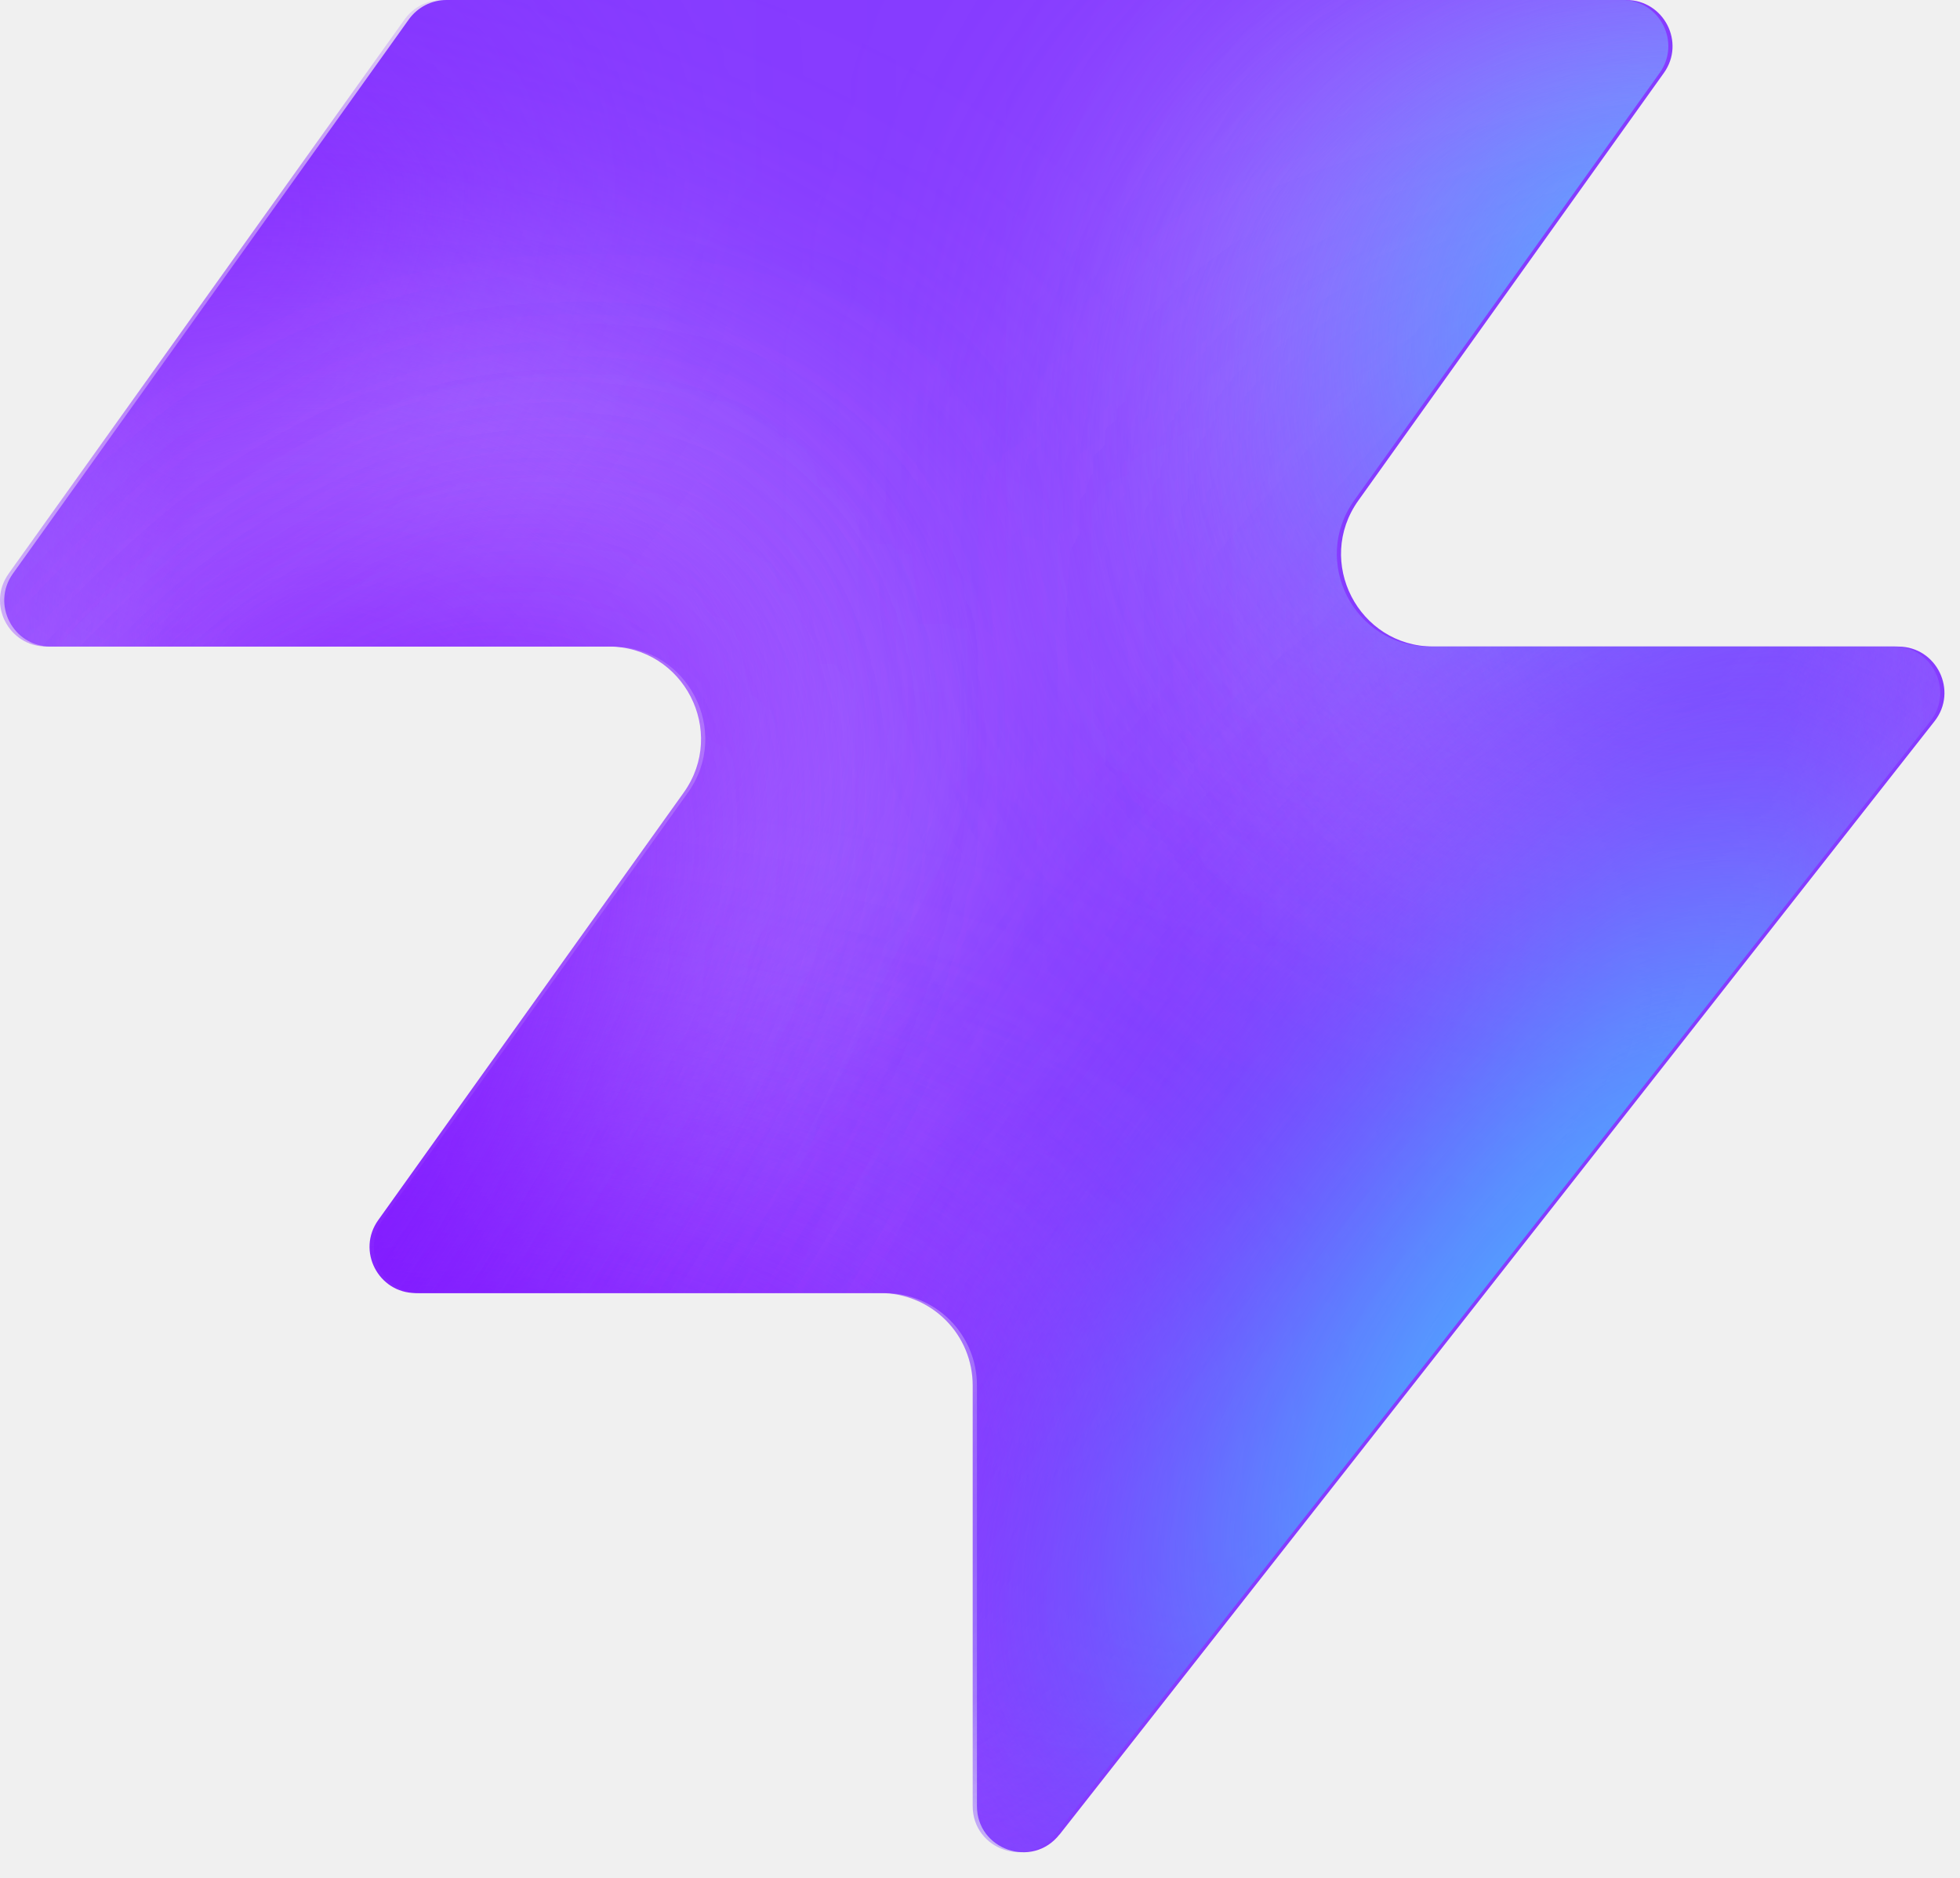
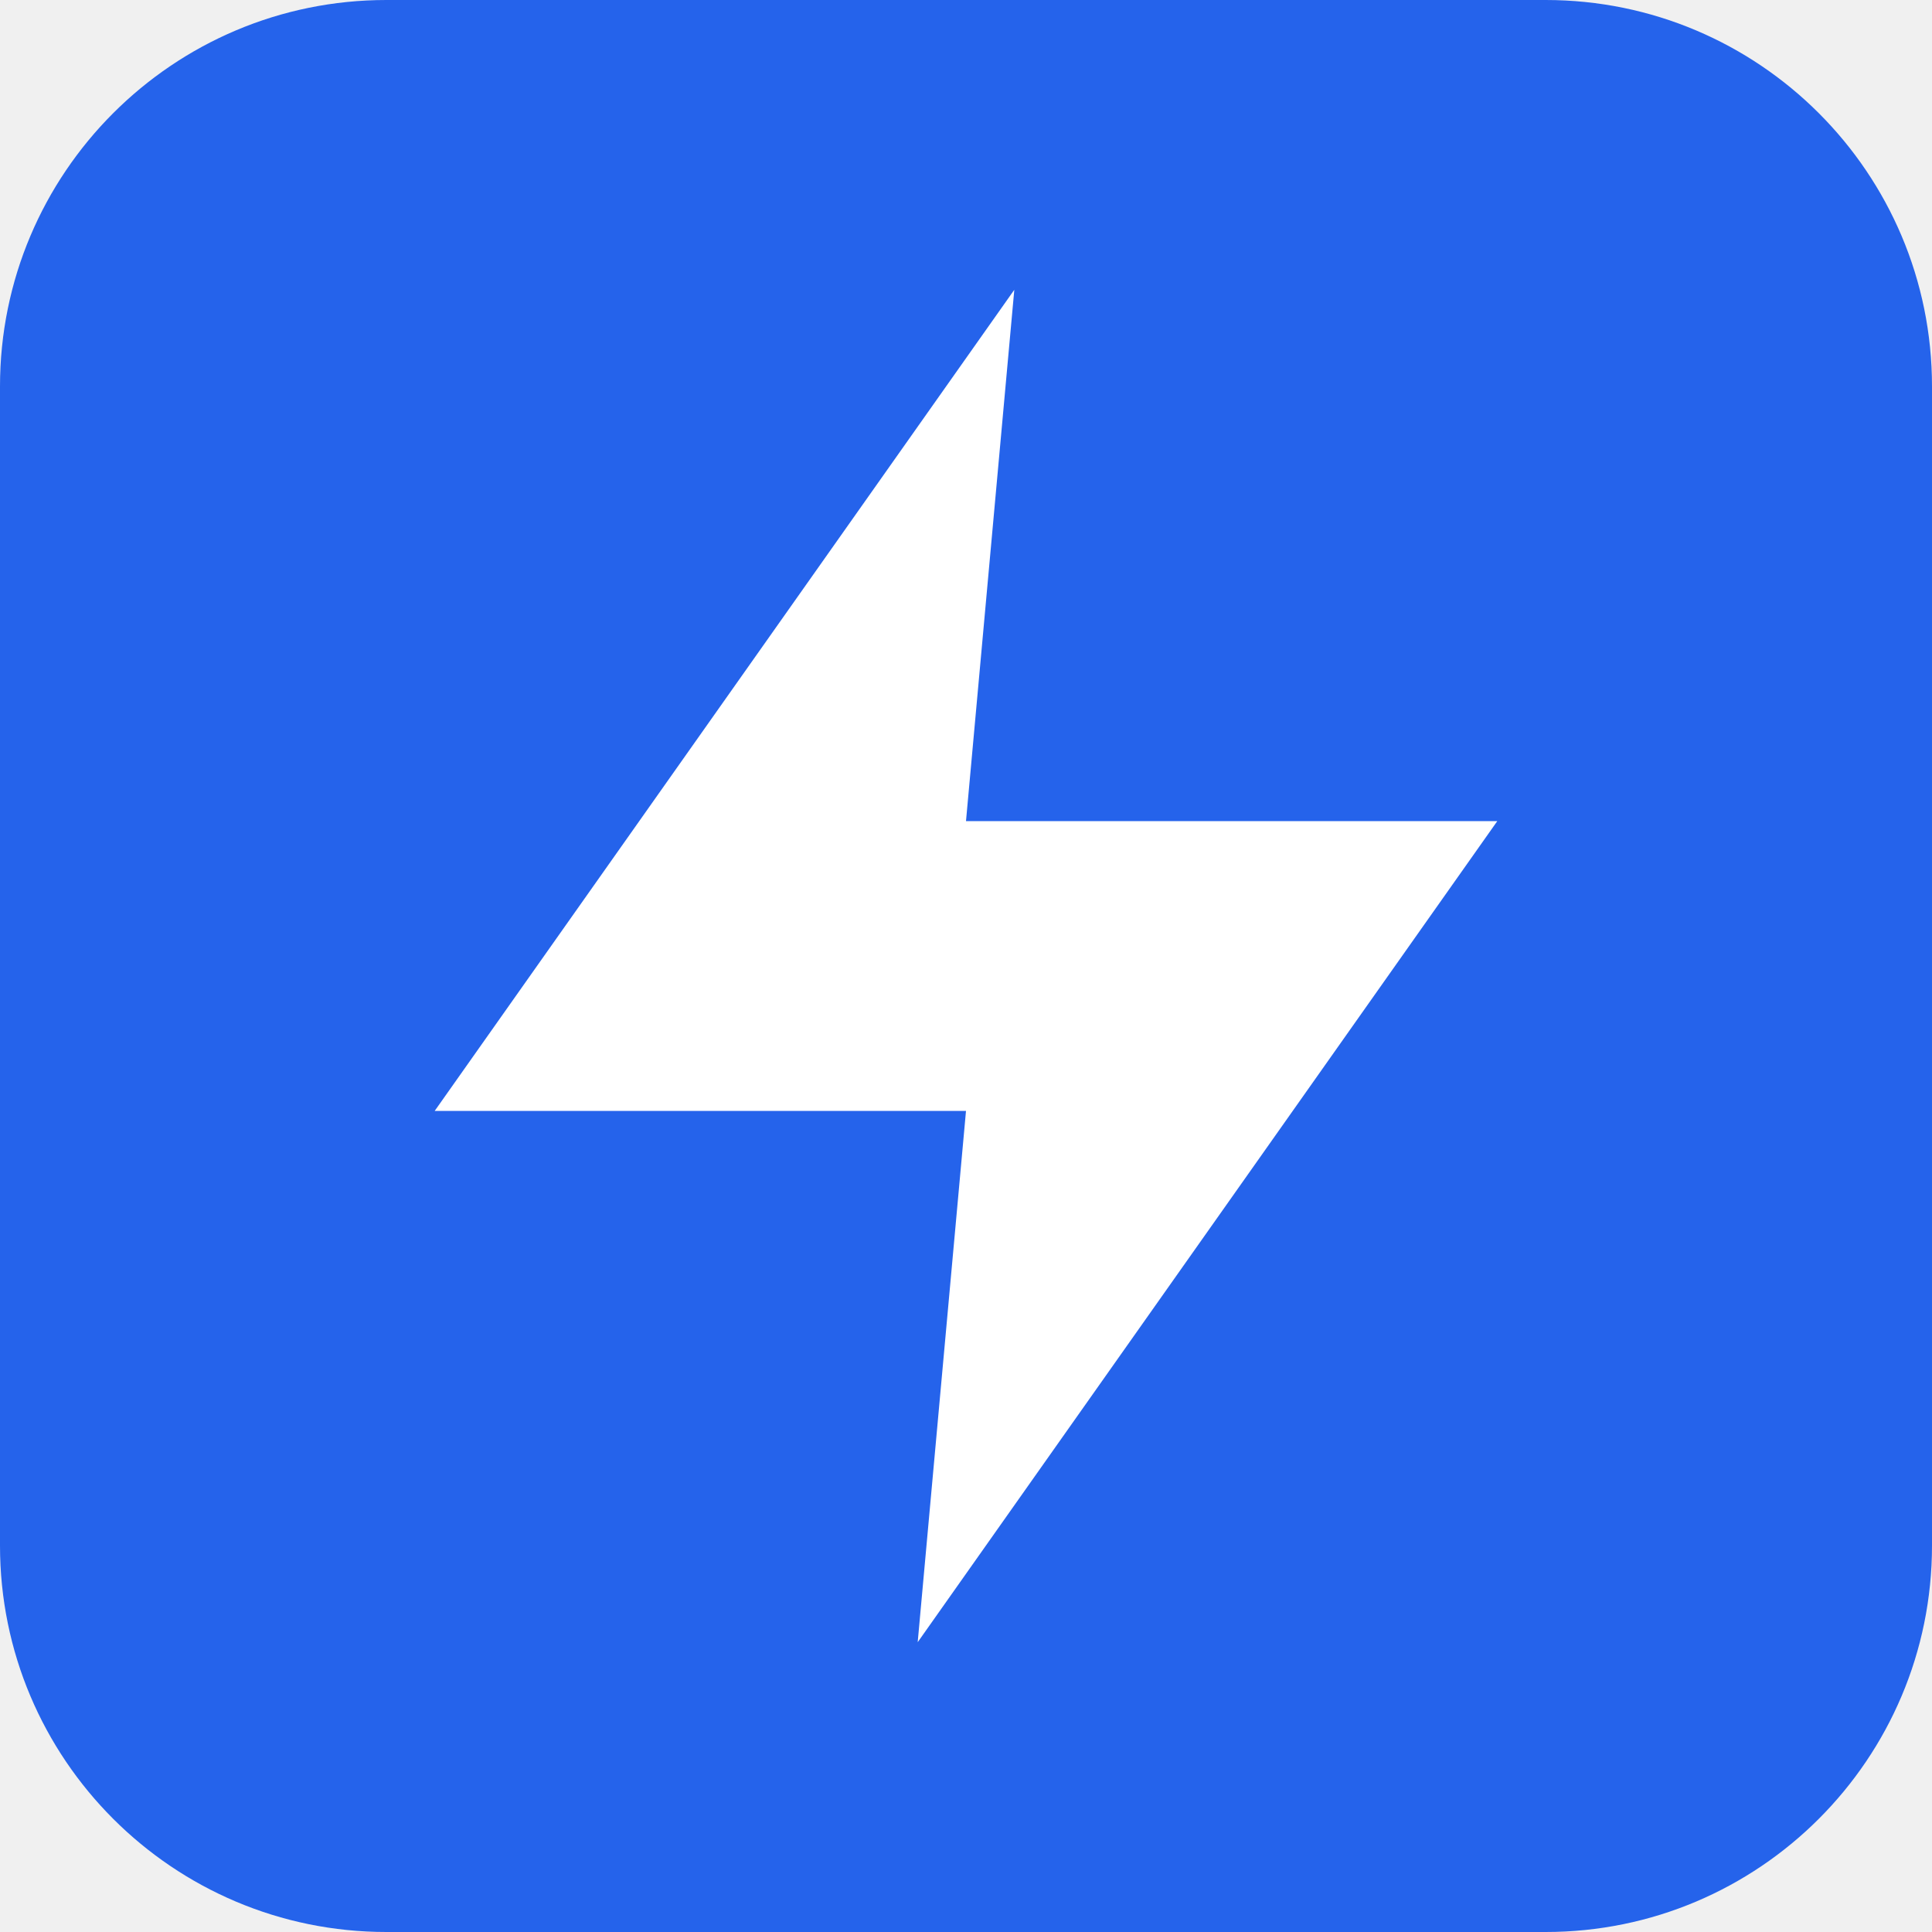
- <svg xmlns="http://www.w3.org/2000/svg" width="48" height="46" fill="none" viewBox="0 0 48 46">
-   <path fill="#863bff" d="M25.946 44.938c-.664.845-2.021.375-2.021-.698V33.937a2.26 2.26 0 0 0-2.262-2.262H10.287c-.92 0-1.456-1.04-.92-1.788l7.48-10.471c1.07-1.497 0-3.578-1.842-3.578H1.237c-.92 0-1.456-1.04-.92-1.788L10.013.474c.214-.297.556-.474.92-.474h28.894c.92 0 1.456 1.04.92 1.788l-7.48 10.471c-1.07 1.498 0 3.579 1.842 3.579h11.377c.943 0 1.473 1.088.89 1.83L25.947 44.94z" style="fill:#863bff;fill:color(display-p3 .525 .23 1);fill-opacity:1" />
-   <mask id="a" width="48" height="46" x="0" y="0" maskUnits="userSpaceOnUse" style="mask-type:alpha">
-     <path fill="#000" d="M25.842 44.938c-.664.844-2.021.375-2.021-.698V33.937a2.26 2.26 0 0 0-2.262-2.262H10.183c-.92 0-1.456-1.04-.92-1.788l7.48-10.471c1.07-1.498 0-3.579-1.842-3.579H1.133c-.92 0-1.456-1.04-.92-1.787L9.91.473c.214-.297.556-.474.92-.474h28.894c.92 0 1.456 1.04.92 1.788l-7.48 10.471c-1.07 1.498 0 3.578 1.842 3.578h11.377c.943 0 1.473 1.088.89 1.832L25.843 44.94z" style="fill:#000;fill-opacity:1" />
-   </mask>
-   <g mask="url(#a)">
-     <g filter="url(#b)">
-       <ellipse cx="5.508" cy="14.704" fill="#ede6ff" rx="5.508" ry="14.704" style="fill:#ede6ff;fill:color(display-p3 .927 .903 1);fill-opacity:1" transform="matrix(.00324 1 1 -.00324 -4.47 31.516)" />
-     </g>
-     <g filter="url(#c)">
-       <ellipse cx="10.399" cy="29.851" fill="#ede6ff" rx="10.399" ry="29.851" style="fill:#ede6ff;fill:color(display-p3 .927 .903 1);fill-opacity:1" transform="matrix(.00324 1 1 -.00324 -39.328 7.883)" />
-     </g>
-     <g filter="url(#d)">
-       <ellipse cx="5.508" cy="30.487" fill="#7e14ff" rx="5.508" ry="30.487" style="fill:#7e14ff;fill:color(display-p3 .492 .077 1);fill-opacity:1" transform="rotate(89.814 -25.913 -14.639)scale(1 -1)" />
-     </g>
-     <g filter="url(#e)">
-       <ellipse cx="5.508" cy="30.599" fill="#7e14ff" rx="5.508" ry="30.599" style="fill:#7e14ff;fill:color(display-p3 .492 .077 1);fill-opacity:1" transform="rotate(89.814 -32.644 -3.334)scale(1 -1)" />
-     </g>
-     <g filter="url(#f)">
-       <ellipse cx="5.508" cy="30.599" fill="#7e14ff" rx="5.508" ry="30.599" style="fill:#7e14ff;fill:color(display-p3 .492 .077 1);fill-opacity:1" transform="matrix(.00324 1 1 -.00324 -34.34 30.47)" />
-     </g>
-     <g filter="url(#g)">
-       <ellipse cx="14.072" cy="22.078" fill="#ede6ff" rx="14.072" ry="22.078" style="fill:#ede6ff;fill:color(display-p3 .927 .903 1);fill-opacity:1" transform="rotate(93.35 24.506 48.493)scale(-1 1)" />
-     </g>
-     <g filter="url(#h)">
-       <ellipse cx="3.47" cy="21.501" fill="#7e14ff" rx="3.47" ry="21.501" style="fill:#7e14ff;fill:color(display-p3 .492 .077 1);fill-opacity:1" transform="rotate(89.009 28.708 47.59)scale(-1 1)" />
-     </g>
-     <g filter="url(#i)">
-       <ellipse cx="3.47" cy="21.501" fill="#7e14ff" rx="3.47" ry="21.501" style="fill:#7e14ff;fill:color(display-p3 .492 .077 1);fill-opacity:1" transform="rotate(89.009 28.708 47.59)scale(-1 1)" />
-     </g>
-     <g filter="url(#j)">
-       <ellipse cx=".387" cy="8.972" fill="#7e14ff" rx="4.407" ry="29.108" style="fill:#7e14ff;fill:color(display-p3 .492 .077 1);fill-opacity:1" transform="rotate(39.51 .387 8.972)" />
-     </g>
-     <g filter="url(#k)">
-       <ellipse cx="47.523" cy="-6.092" fill="#7e14ff" rx="4.407" ry="29.108" style="fill:#7e14ff;fill:color(display-p3 .492 .077 1);fill-opacity:1" transform="rotate(37.892 47.523 -6.092)" />
-     </g>
-     <g filter="url(#l)">
-       <ellipse cx="41.412" cy="6.333" fill="#47bfff" rx="5.971" ry="9.665" style="fill:#47bfff;fill:color(display-p3 .28 .748 1);fill-opacity:1" transform="rotate(37.892 41.412 6.333)" />
-     </g>
-     <g filter="url(#m)">
-       <ellipse cx="-1.879" cy="38.332" fill="#7e14ff" rx="4.407" ry="29.108" style="fill:#7e14ff;fill:color(display-p3 .492 .077 1);fill-opacity:1" transform="rotate(37.892 -1.88 38.332)" />
-     </g>
-     <g filter="url(#n)">
-       <ellipse cx="-1.879" cy="38.332" fill="#7e14ff" rx="4.407" ry="29.108" style="fill:#7e14ff;fill:color(display-p3 .492 .077 1);fill-opacity:1" transform="rotate(37.892 -1.88 38.332)" />
-     </g>
-     <g filter="url(#o)">
-       <ellipse cx="35.651" cy="29.907" fill="#7e14ff" rx="4.407" ry="29.108" style="fill:#7e14ff;fill:color(display-p3 .492 .077 1);fill-opacity:1" transform="rotate(37.892 35.651 29.907)" />
-     </g>
-     <g filter="url(#p)">
-       <ellipse cx="38.418" cy="32.4" fill="#47bfff" rx="5.971" ry="15.297" style="fill:#47bfff;fill:color(display-p3 .28 .748 1);fill-opacity:1" transform="rotate(37.892 38.418 32.4)" />
-     </g>
-   </g>
-   <defs>
-     <filter id="b" width="60.045" height="41.654" x="-19.77" y="16.149" color-interpolation-filters="sRGB" filterUnits="userSpaceOnUse">
-       <feFlood flood-opacity="0" result="BackgroundImageFix" />
-       <feBlend in="SourceGraphic" in2="BackgroundImageFix" result="shape" />
-       <feGaussianBlur result="effect1_foregroundBlur_2002_17158" stdDeviation="7.659" />
-     </filter>
-     <filter id="c" width="90.34" height="51.437" x="-54.613" y="-7.533" color-interpolation-filters="sRGB" filterUnits="userSpaceOnUse">
-       <feFlood flood-opacity="0" result="BackgroundImageFix" />
-       <feBlend in="SourceGraphic" in2="BackgroundImageFix" result="shape" />
-       <feGaussianBlur result="effect1_foregroundBlur_2002_17158" stdDeviation="7.659" />
-     </filter>
-     <filter id="d" width="79.355" height="29.4" x="-49.64" y="2.03" color-interpolation-filters="sRGB" filterUnits="userSpaceOnUse">
-       <feFlood flood-opacity="0" result="BackgroundImageFix" />
-       <feBlend in="SourceGraphic" in2="BackgroundImageFix" result="shape" />
-       <feGaussianBlur result="effect1_foregroundBlur_2002_17158" stdDeviation="4.596" />
-     </filter>
-     <filter id="e" width="79.579" height="29.4" x="-45.045" y="20.029" color-interpolation-filters="sRGB" filterUnits="userSpaceOnUse">
-       <feFlood flood-opacity="0" result="BackgroundImageFix" />
-       <feBlend in="SourceGraphic" in2="BackgroundImageFix" result="shape" />
-       <feGaussianBlur result="effect1_foregroundBlur_2002_17158" stdDeviation="4.596" />
-     </filter>
-     <filter id="f" width="79.579" height="29.4" x="-43.513" y="21.178" color-interpolation-filters="sRGB" filterUnits="userSpaceOnUse">
-       <feFlood flood-opacity="0" result="BackgroundImageFix" />
-       <feBlend in="SourceGraphic" in2="BackgroundImageFix" result="shape" />
-       <feGaussianBlur result="effect1_foregroundBlur_2002_17158" stdDeviation="4.596" />
-     </filter>
-     <filter id="g" width="74.749" height="58.852" x="15.756" y="-17.901" color-interpolation-filters="sRGB" filterUnits="userSpaceOnUse">
-       <feFlood flood-opacity="0" result="BackgroundImageFix" />
-       <feBlend in="SourceGraphic" in2="BackgroundImageFix" result="shape" />
-       <feGaussianBlur result="effect1_foregroundBlur_2002_17158" stdDeviation="7.659" />
-     </filter>
-     <filter id="h" width="61.377" height="25.362" x="23.548" y="2.284" color-interpolation-filters="sRGB" filterUnits="userSpaceOnUse">
-       <feFlood flood-opacity="0" result="BackgroundImageFix" />
-       <feBlend in="SourceGraphic" in2="BackgroundImageFix" result="shape" />
-       <feGaussianBlur result="effect1_foregroundBlur_2002_17158" stdDeviation="4.596" />
-     </filter>
-     <filter id="i" width="61.377" height="25.362" x="23.548" y="2.284" color-interpolation-filters="sRGB" filterUnits="userSpaceOnUse">
-       <feFlood flood-opacity="0" result="BackgroundImageFix" />
-       <feBlend in="SourceGraphic" in2="BackgroundImageFix" result="shape" />
-       <feGaussianBlur result="effect1_foregroundBlur_2002_17158" stdDeviation="4.596" />
-     </filter>
-     <filter id="j" width="56.045" height="63.649" x="-27.636" y="-22.853" color-interpolation-filters="sRGB" filterUnits="userSpaceOnUse">
-       <feFlood flood-opacity="0" result="BackgroundImageFix" />
-       <feBlend in="SourceGraphic" in2="BackgroundImageFix" result="shape" />
-       <feGaussianBlur result="effect1_foregroundBlur_2002_17158" stdDeviation="4.596" />
-     </filter>
-     <filter id="k" width="54.814" height="64.646" x="20.116" y="-38.415" color-interpolation-filters="sRGB" filterUnits="userSpaceOnUse">
-       <feFlood flood-opacity="0" result="BackgroundImageFix" />
-       <feBlend in="SourceGraphic" in2="BackgroundImageFix" result="shape" />
-       <feGaussianBlur result="effect1_foregroundBlur_2002_17158" stdDeviation="4.596" />
-     </filter>
-     <filter id="l" width="33.541" height="35.313" x="24.641" y="-11.323" color-interpolation-filters="sRGB" filterUnits="userSpaceOnUse">
-       <feFlood flood-opacity="0" result="BackgroundImageFix" />
-       <feBlend in="SourceGraphic" in2="BackgroundImageFix" result="shape" />
-       <feGaussianBlur result="effect1_foregroundBlur_2002_17158" stdDeviation="4.596" />
-     </filter>
-     <filter id="m" width="54.814" height="64.646" x="-29.286" y="6.009" color-interpolation-filters="sRGB" filterUnits="userSpaceOnUse">
-       <feFlood flood-opacity="0" result="BackgroundImageFix" />
-       <feBlend in="SourceGraphic" in2="BackgroundImageFix" result="shape" />
-       <feGaussianBlur result="effect1_foregroundBlur_2002_17158" stdDeviation="4.596" />
-     </filter>
-     <filter id="n" width="54.814" height="64.646" x="-29.286" y="6.009" color-interpolation-filters="sRGB" filterUnits="userSpaceOnUse">
-       <feFlood flood-opacity="0" result="BackgroundImageFix" />
-       <feBlend in="SourceGraphic" in2="BackgroundImageFix" result="shape" />
-       <feGaussianBlur result="effect1_foregroundBlur_2002_17158" stdDeviation="4.596" />
-     </filter>
-     <filter id="o" width="54.814" height="64.646" x="8.244" y="-2.416" color-interpolation-filters="sRGB" filterUnits="userSpaceOnUse">
-       <feFlood flood-opacity="0" result="BackgroundImageFix" />
-       <feBlend in="SourceGraphic" in2="BackgroundImageFix" result="shape" />
-       <feGaussianBlur result="effect1_foregroundBlur_2002_17158" stdDeviation="4.596" />
-     </filter>
-     <filter id="p" width="39.409" height="43.623" x="18.713" y="10.588" color-interpolation-filters="sRGB" filterUnits="userSpaceOnUse">
-       <feFlood flood-opacity="0" result="BackgroundImageFix" />
-       <feBlend in="SourceGraphic" in2="BackgroundImageFix" result="shape" />
-       <feGaussianBlur result="effect1_foregroundBlur_2002_17158" stdDeviation="4.596" />
-     </filter>
-   </defs>
+ <svg xmlns="http://www.w3.org/2000/svg" viewBox="0 0 100 100">
+   <rect width="100" height="100" rx="20" fill="#2563EB" />
+   <path d="M52.5 15 L22.5 57.5 H50 L47.5 85 L77.5 42.5 H50 L52.5 15 Z" fill="#FFFFFF" />
</svg>
